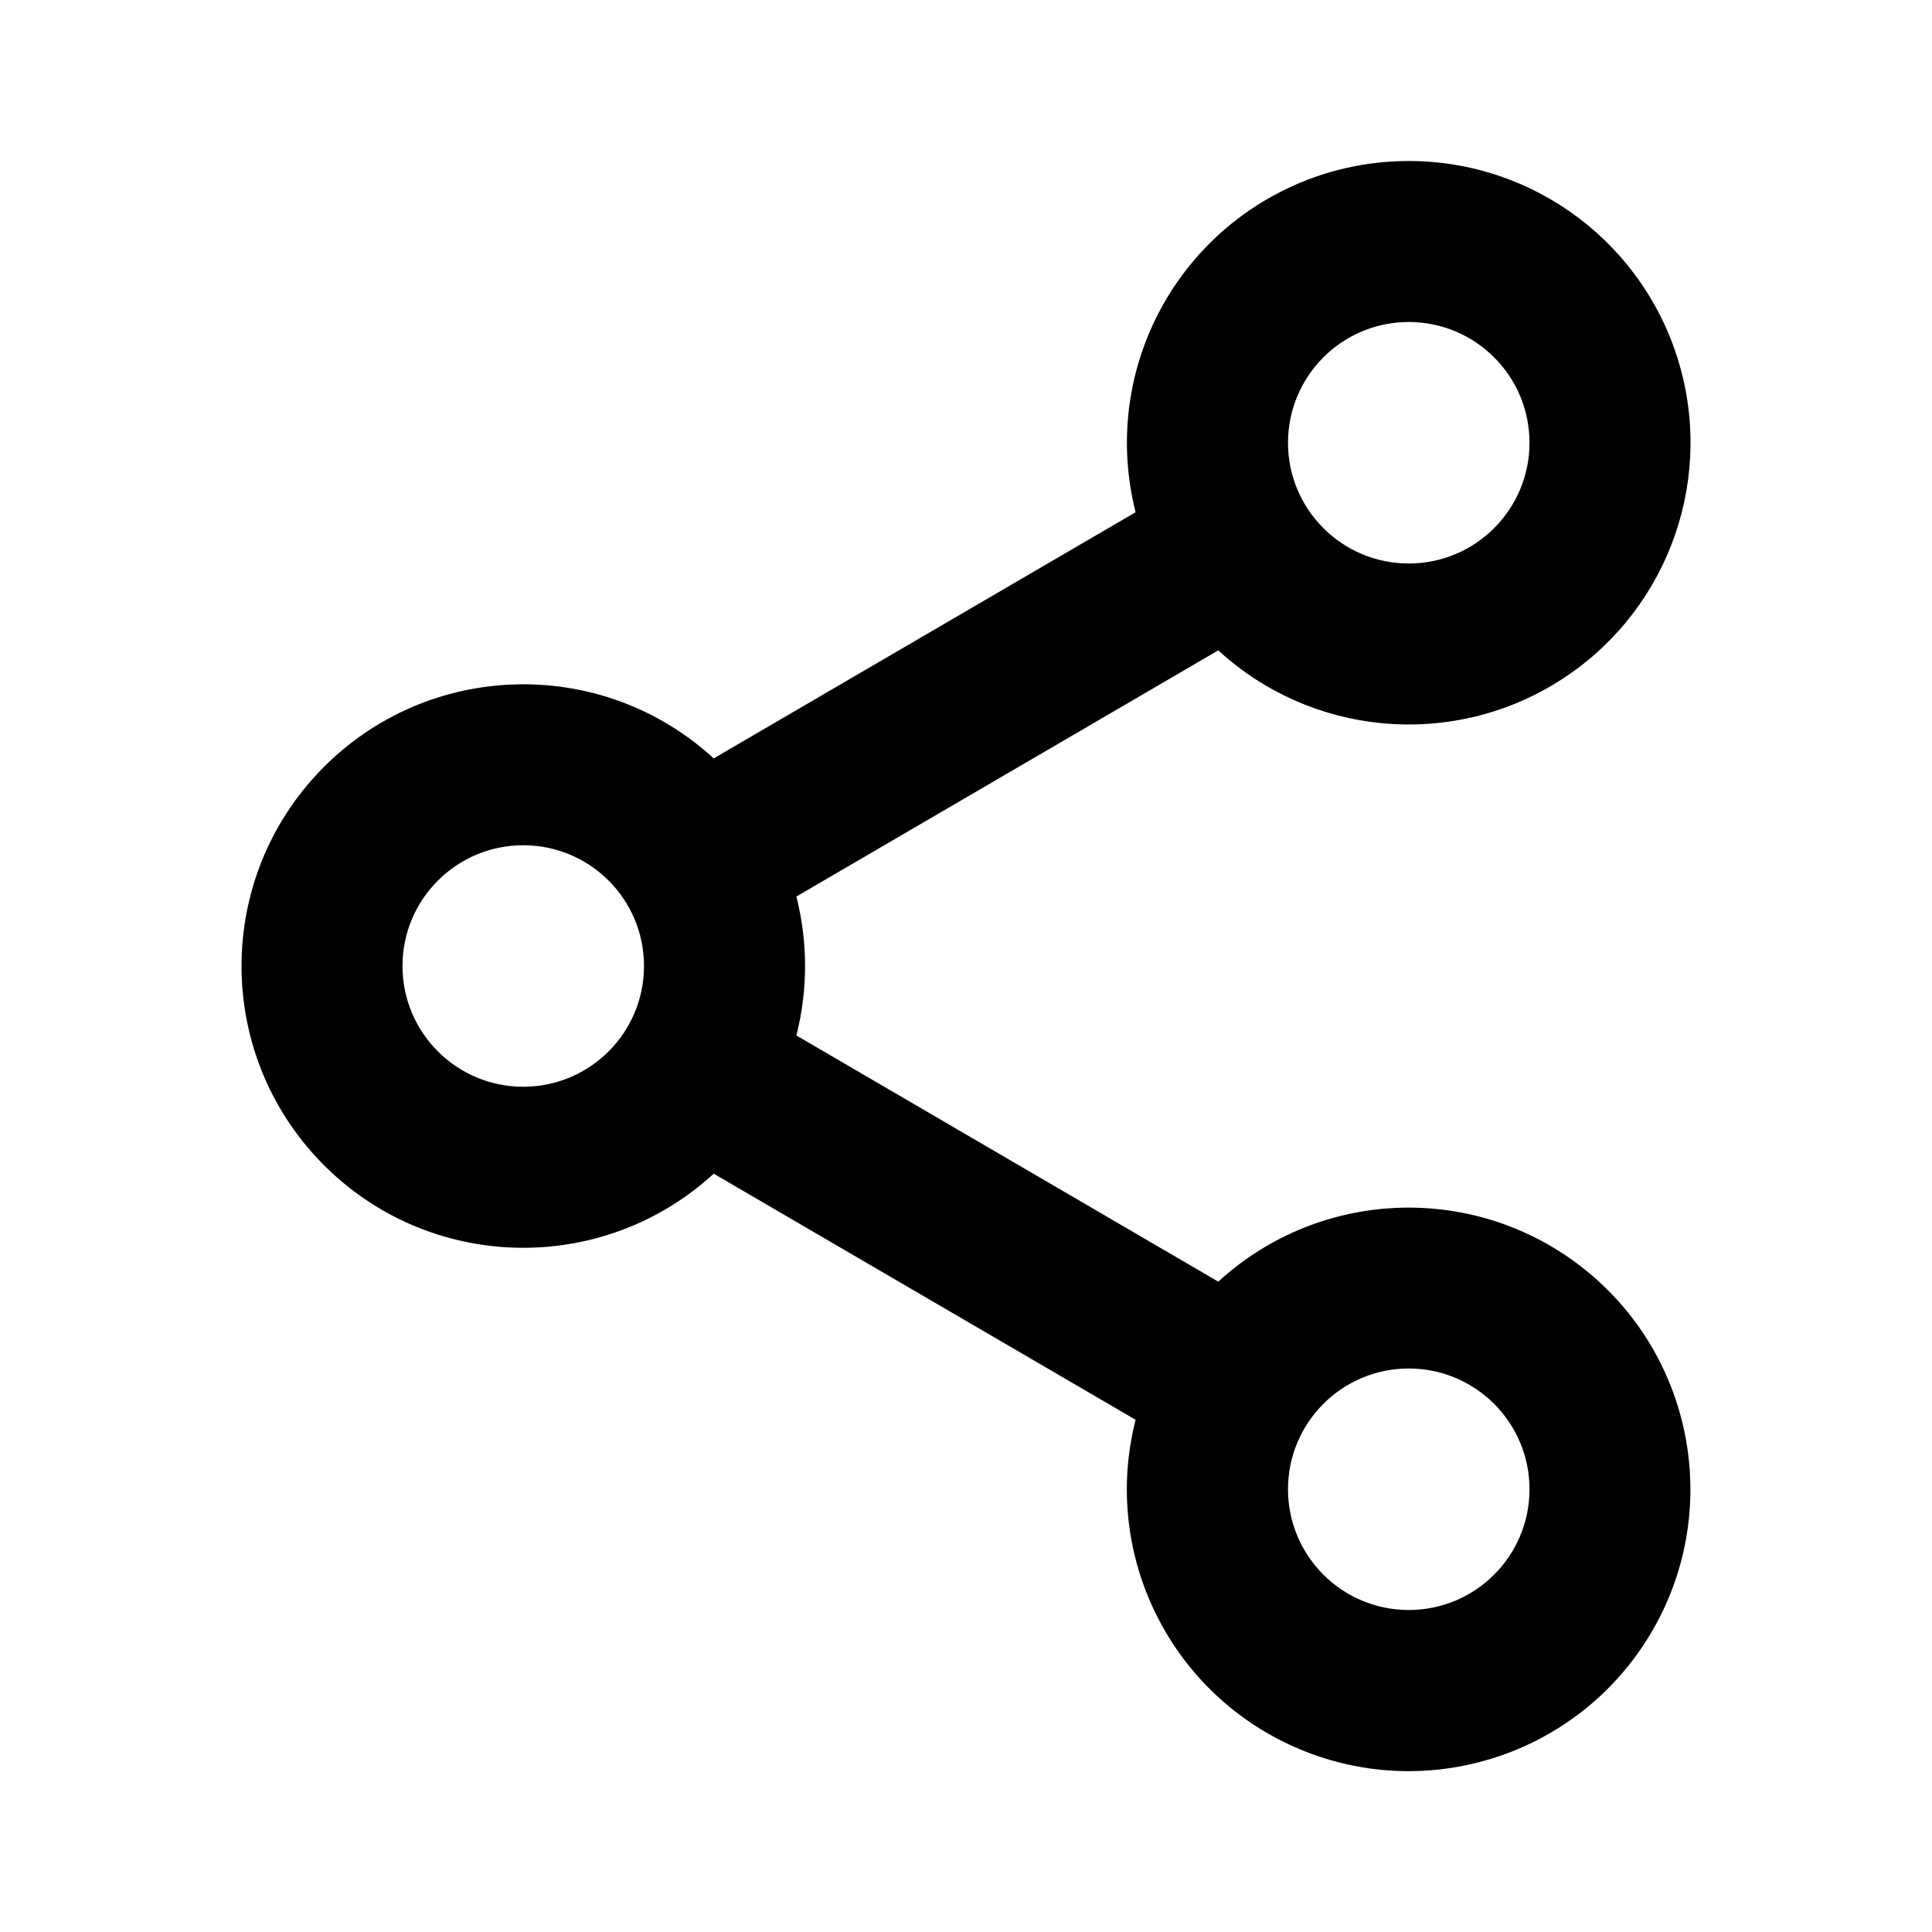
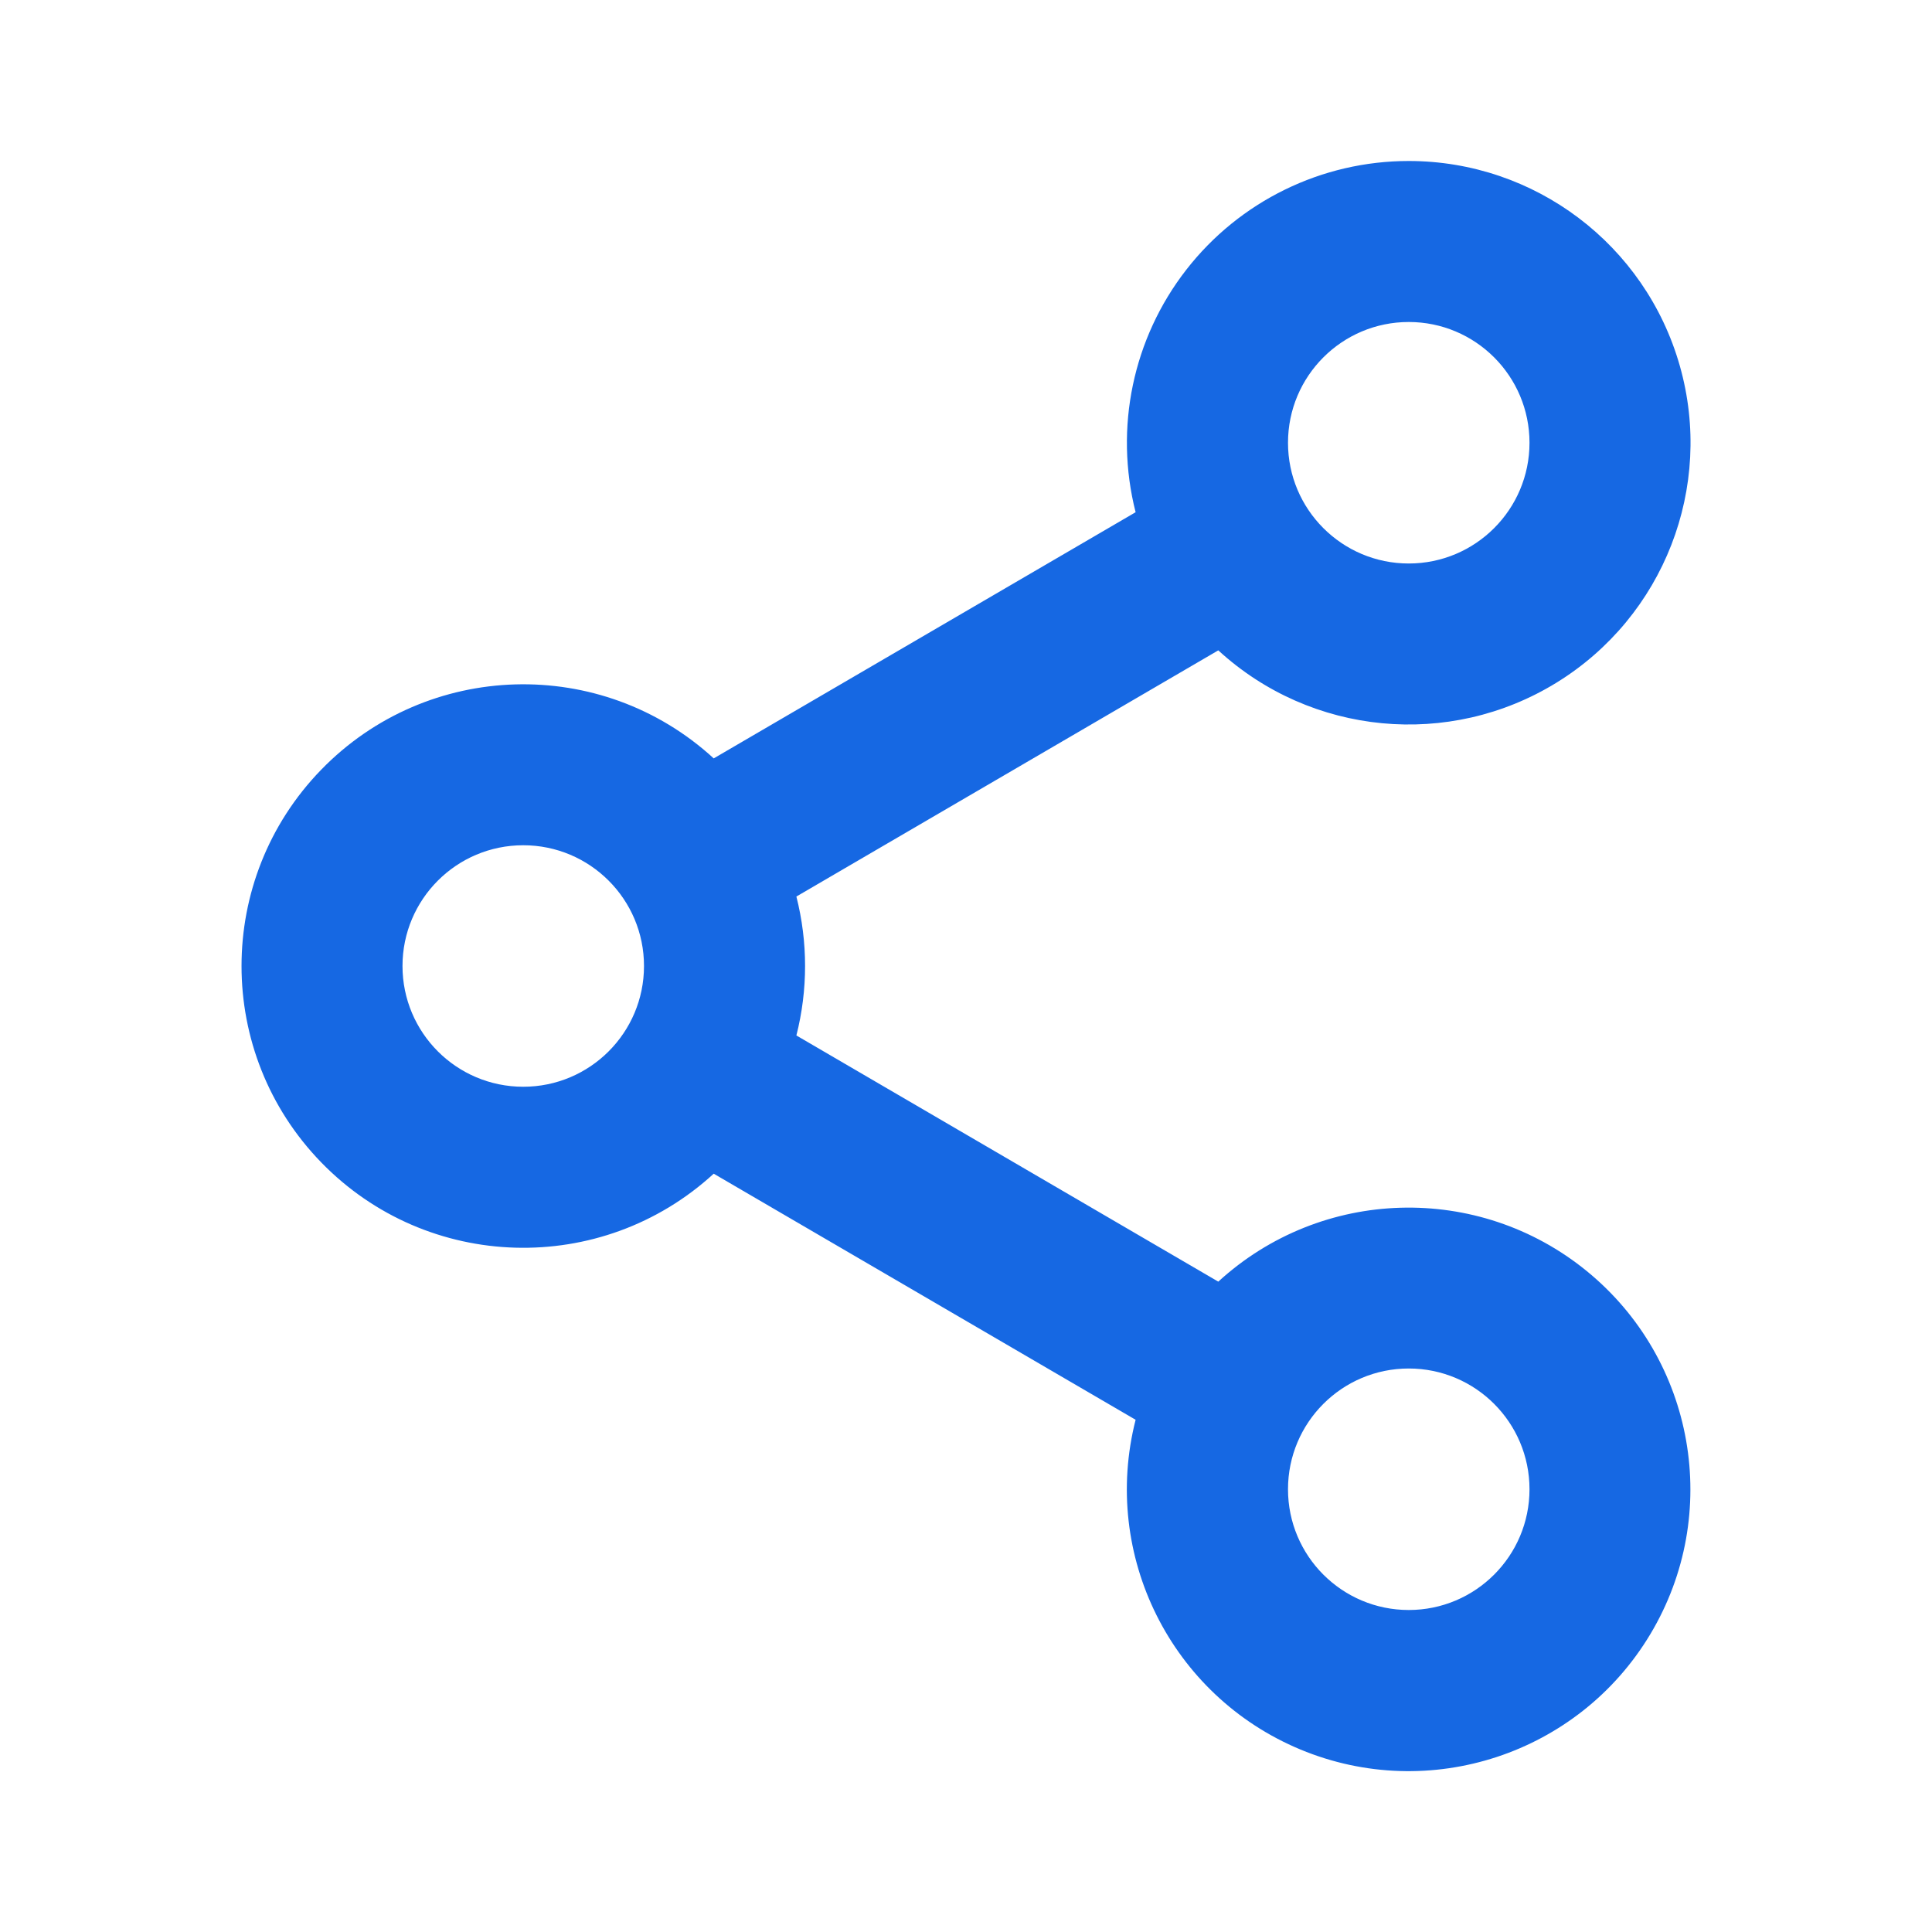
- <svg xmlns="http://www.w3.org/2000/svg" class="uitk-icon uitk-icon-leading uitk-icon-small" aria-describedby="share-description" aria-label="공유 버튼" role="img" viewBox="0 0 24 24">
+ <svg xmlns="http://www.w3.org/2000/svg" fill="#1668E3" class="uitk-icon uitk-icon-leading uitk-icon-small" aria-describedby="share-description" aria-label="공유 버튼" role="img" viewBox="0 0 24 24">
  <path fill-rule="evenodd" d="M16 5.5a1.5 1.5 0 1 1 3 0 1.5 1.5 0 0 1-3 0zM17.5 2a3.5 3.5 0 0 0-3.393 4.363L8.866 9.421a3.5 3.5 0 1 0 0 5.159l5.241 3.057a3.5 3.5 0 1 0 1.027-1.716l-5.241-3.058a3.507 3.507 0 0 0 0-1.726l5.241-3.058A3.5 3.5 0 1 0 17.5 2zM16 18.5a1.5 1.5 0 1 1 3 0 1.5 1.5 0 0 1-3 0zm-9.5-8a1.5 1.5 0 1 0 0 3 1.5 1.5 0 0 0 0-3z" clip-rule="evenodd" />
</svg>
